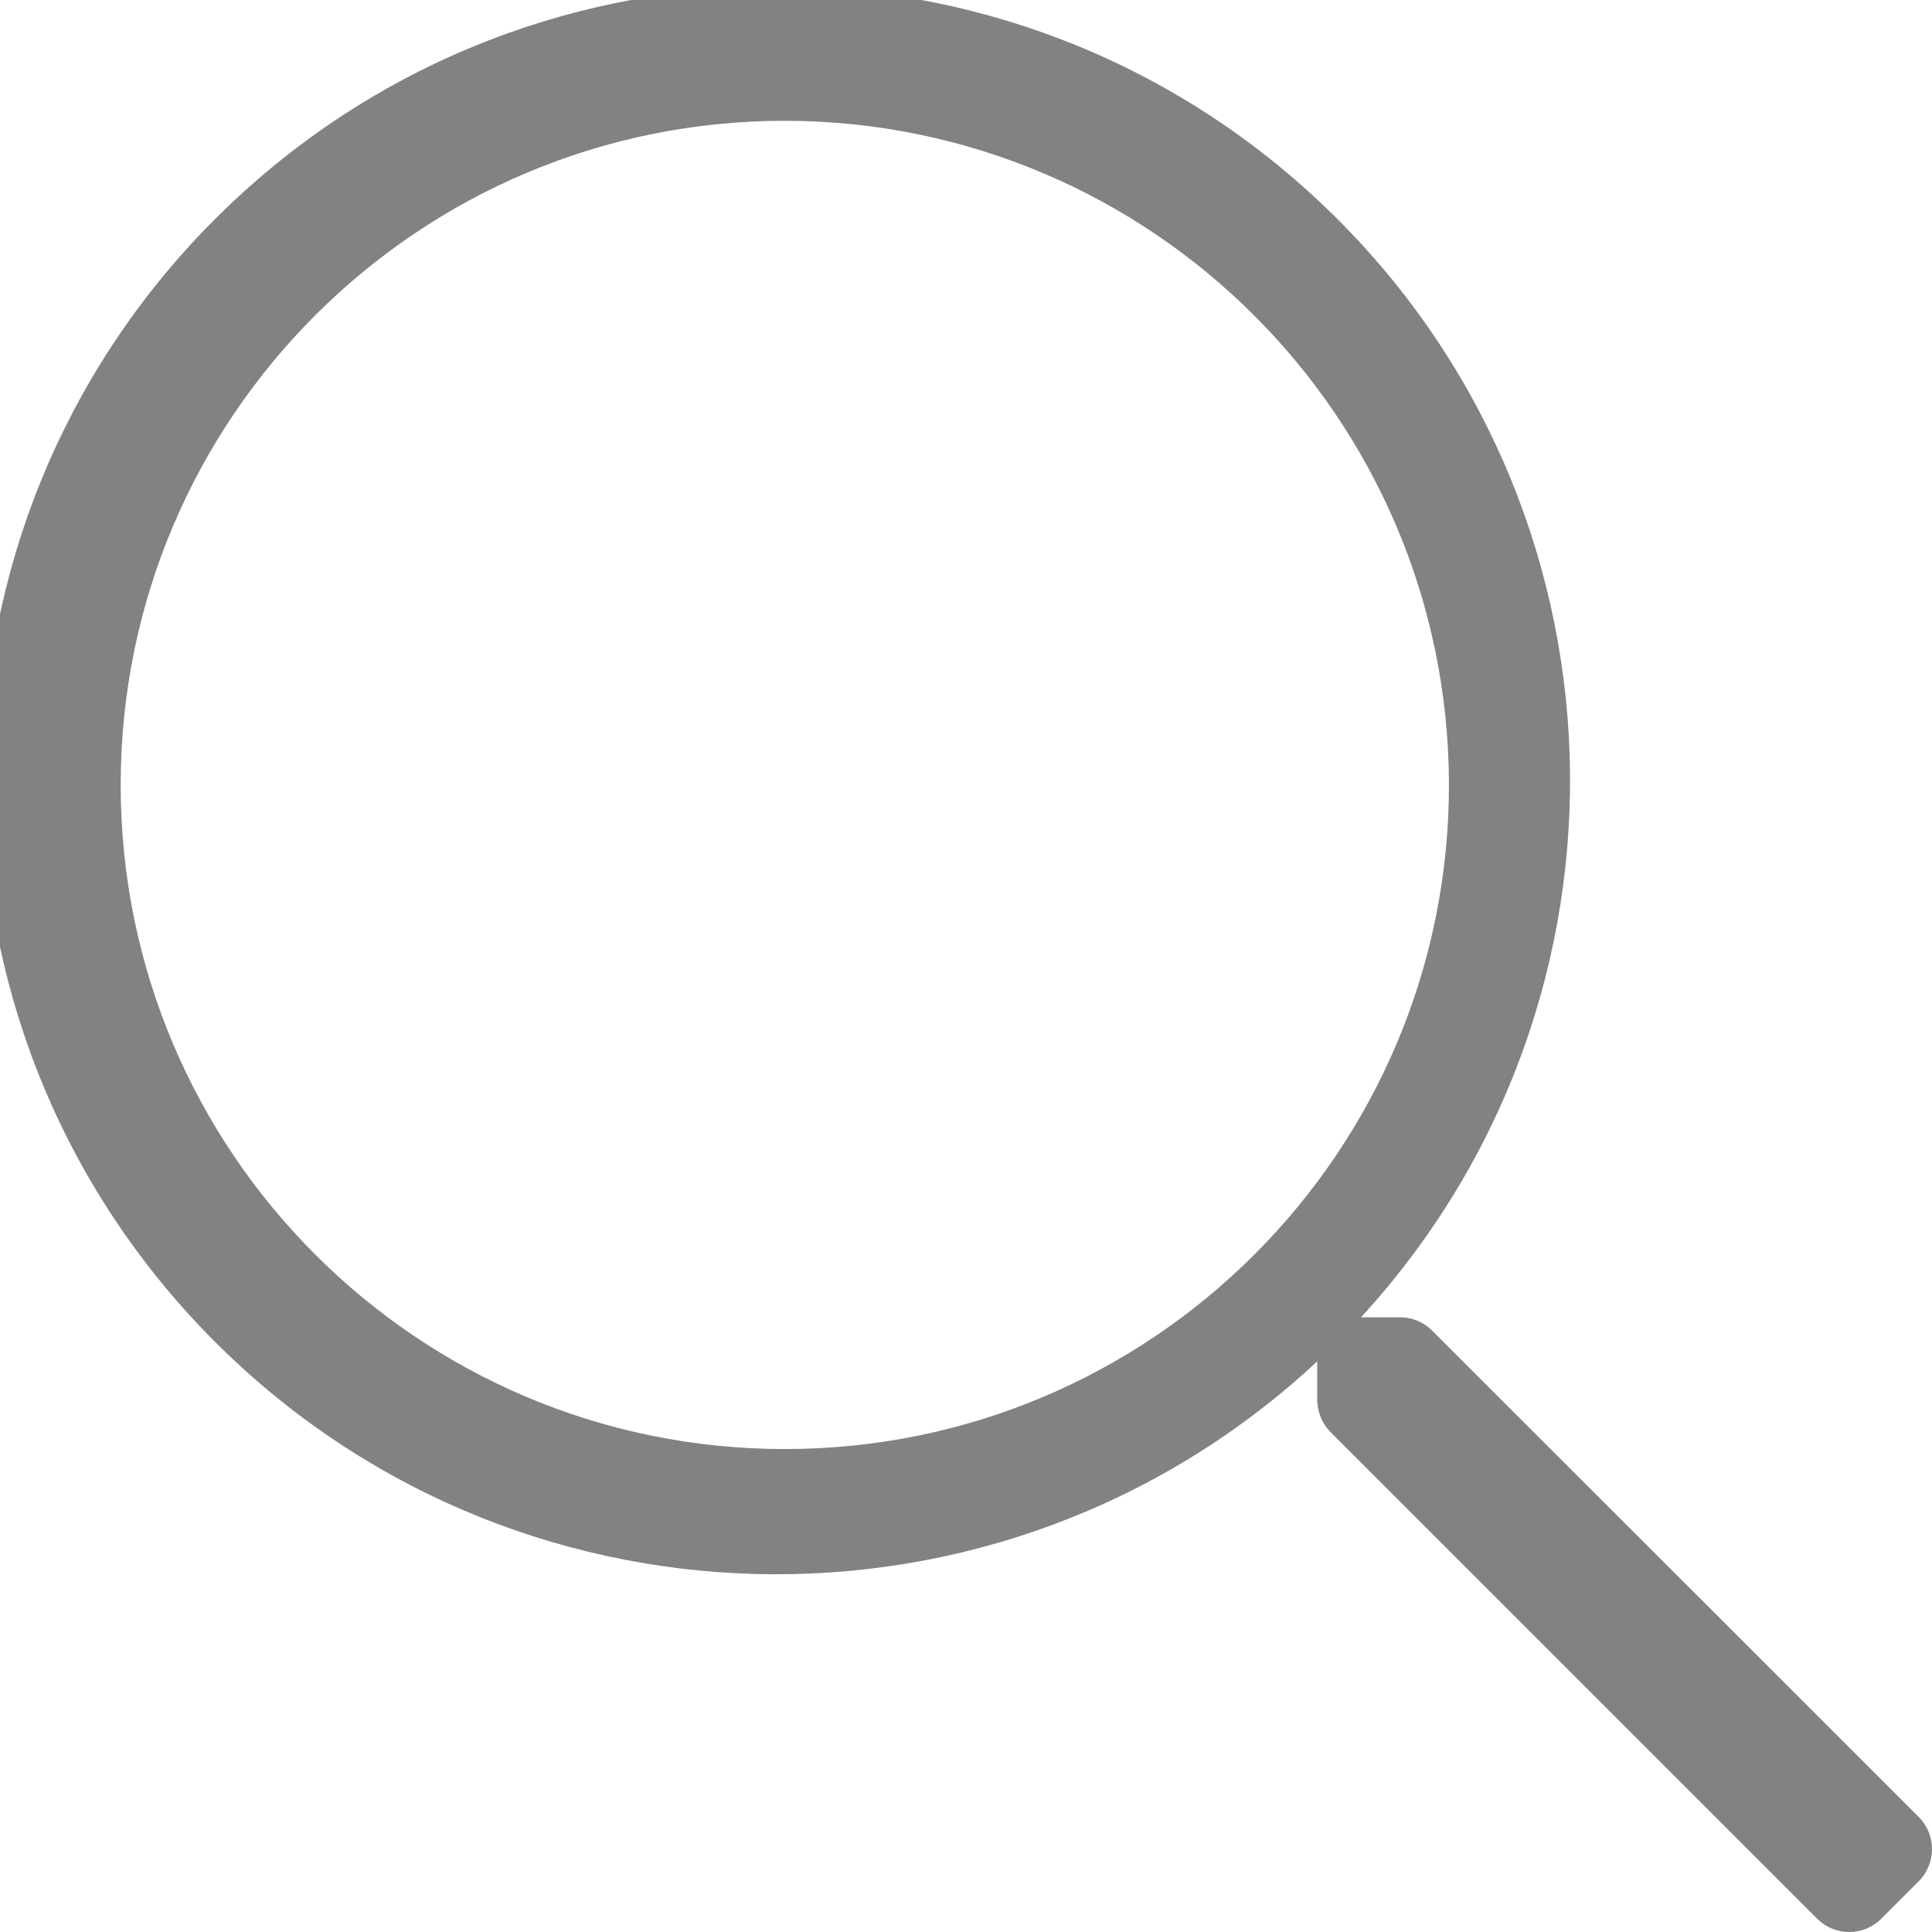
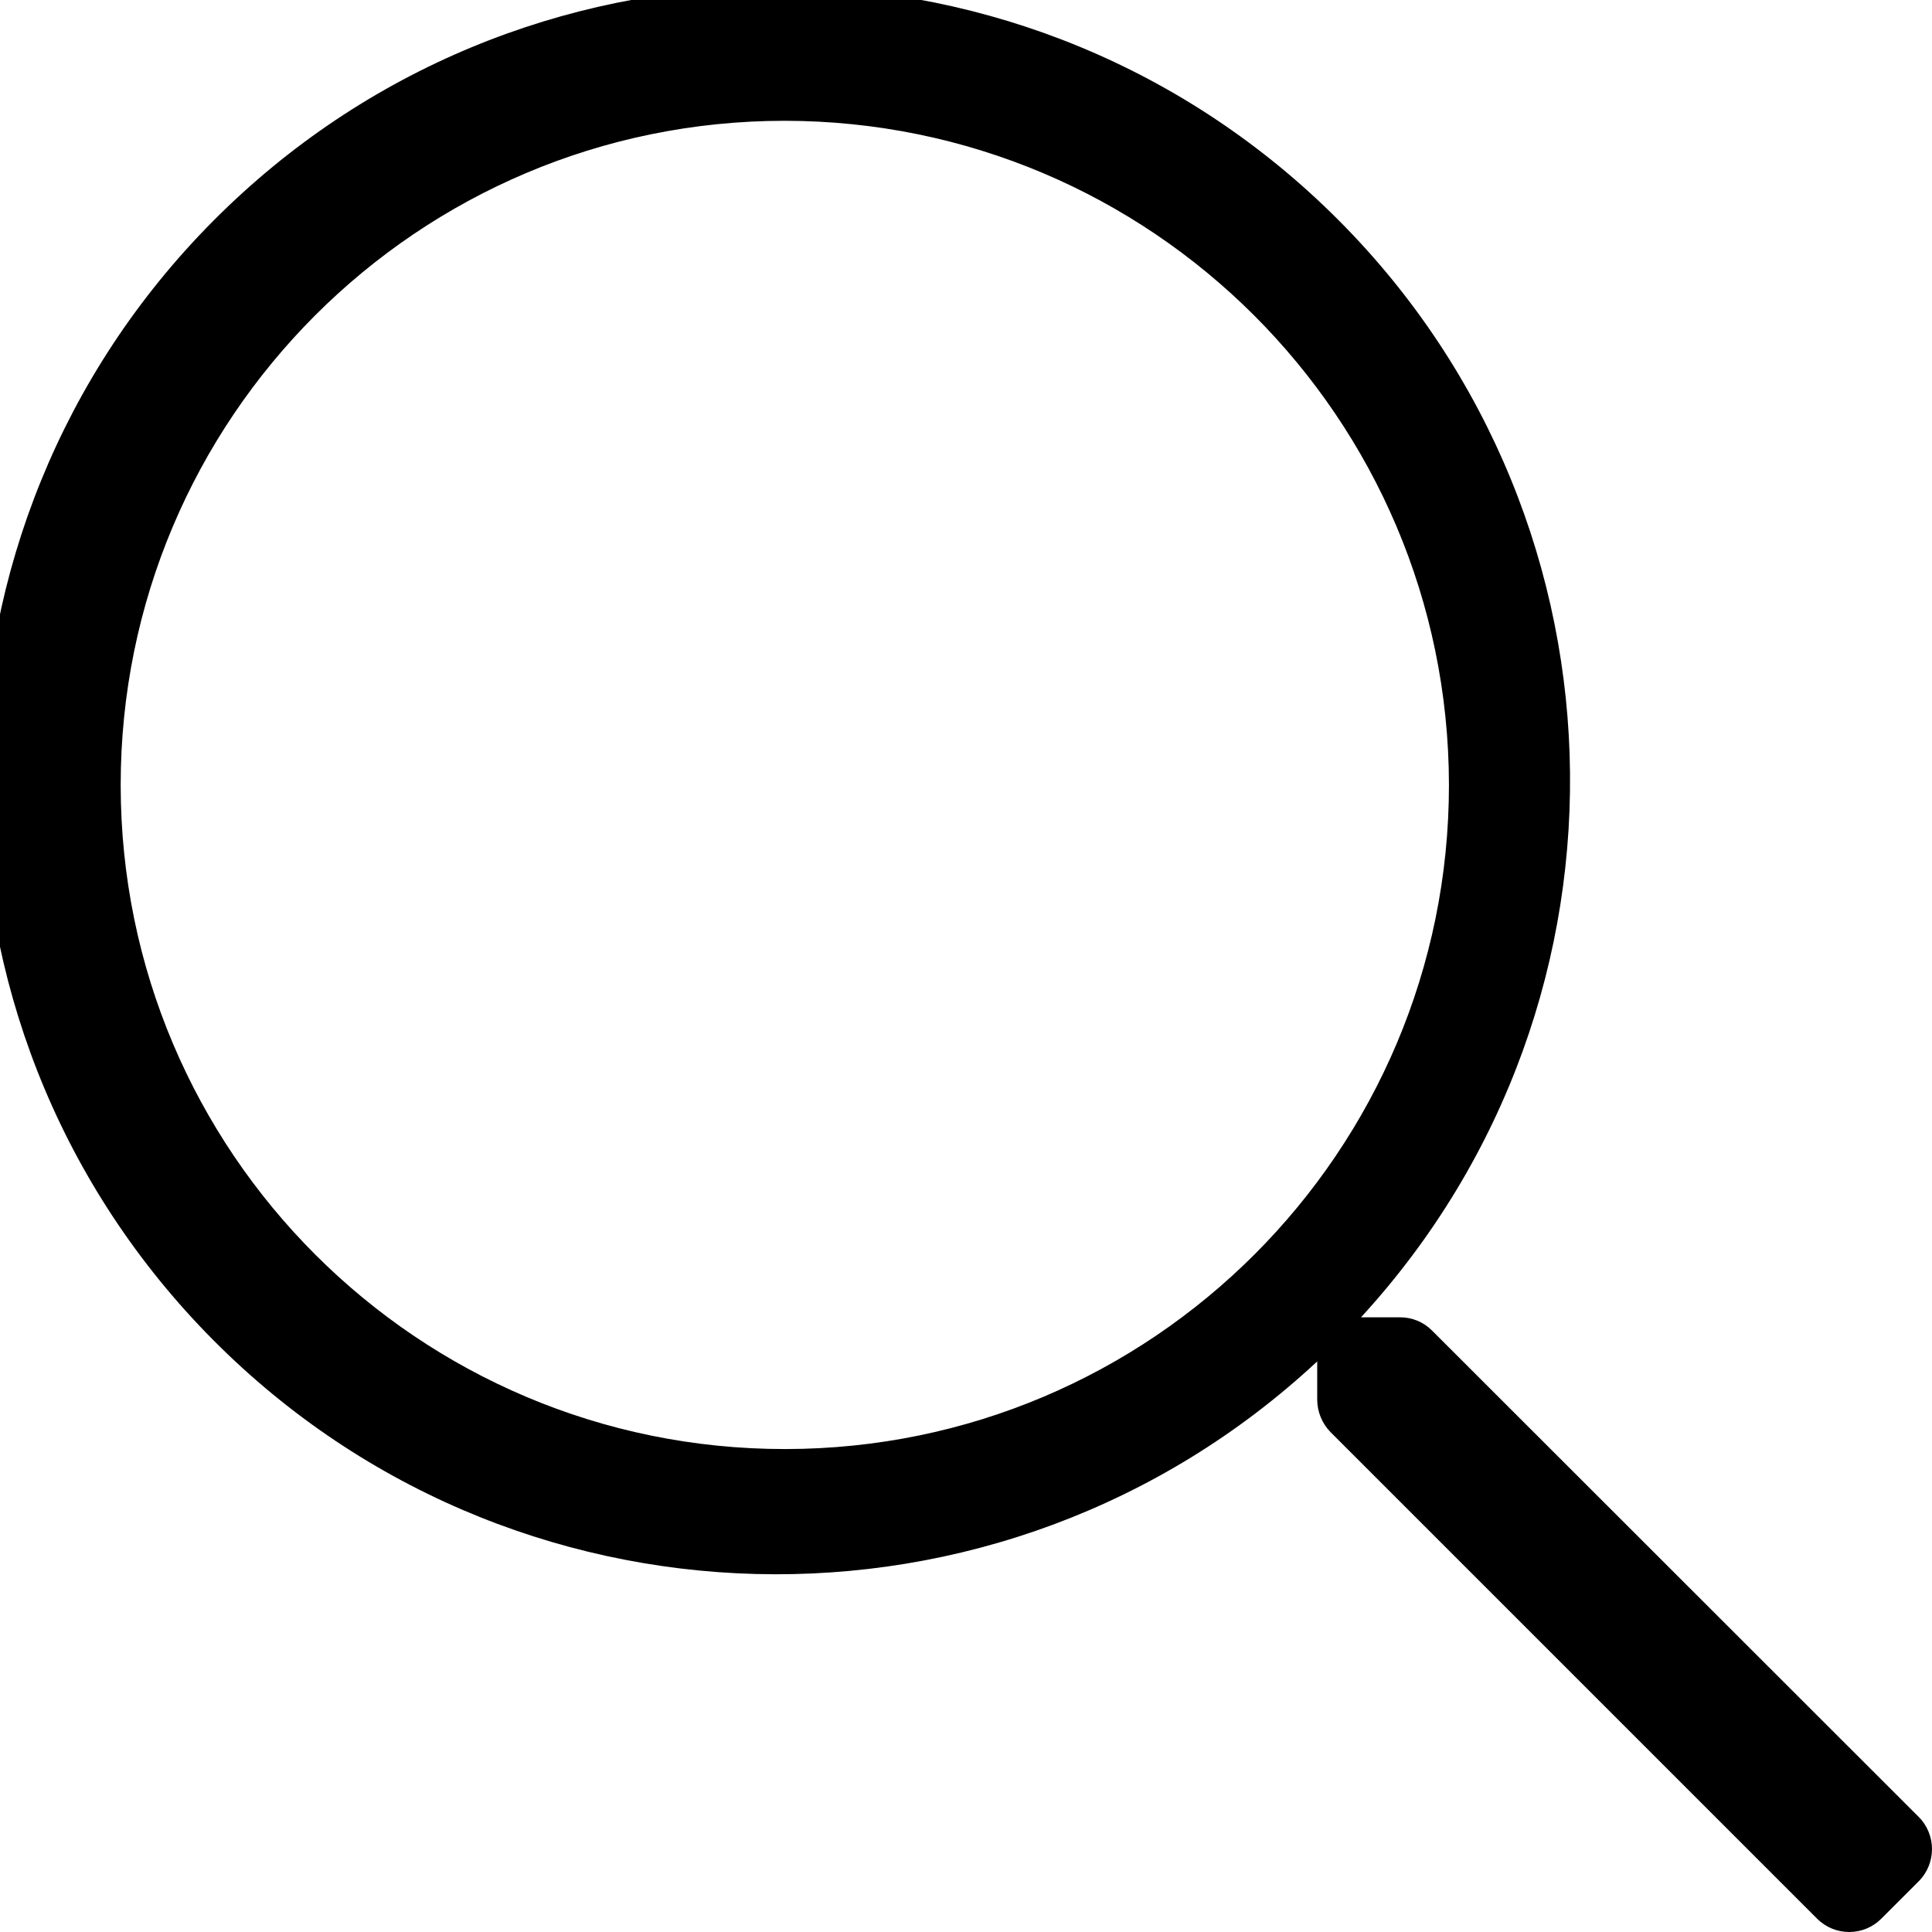
<svg xmlns="http://www.w3.org/2000/svg" width="18.714" height="18.714" viewBox="0 0 18.714 18.714">
-   <path id="Shape" d="M17.913,18.714a.438.438,0,0,1-.311-.128l-4.715-4.715a.452.452,0,0,1-.128-.31v-.374a7.689,7.689,0,1,1,.424-.427h.377a.433.433,0,0,1,.311.128L18.586,17.6a.442.442,0,0,1,0,.622l-.362.362A.438.438,0,0,1,17.913,18.714ZM7.6,1.17A6.433,6.433,0,1,0,14.035,7.6,6.44,6.44,0,0,0,7.6,1.17Z" transform="translate(0 0)" fill="#808284" />
+   <path id="Shape" d="M17.913,18.714a.438.438,0,0,1-.311-.128l-4.715-4.715a.452.452,0,0,1-.128-.31v-.374a7.689,7.689,0,1,1,.424-.427h.377a.433.433,0,0,1,.311.128L18.586,17.6a.442.442,0,0,1,0,.622l-.362.362A.438.438,0,0,1,17.913,18.714ZM7.6,1.17A6.433,6.433,0,1,0,14.035,7.6,6.44,6.44,0,0,0,7.6,1.17Z" transform="translate(0 0)" />
</svg>
